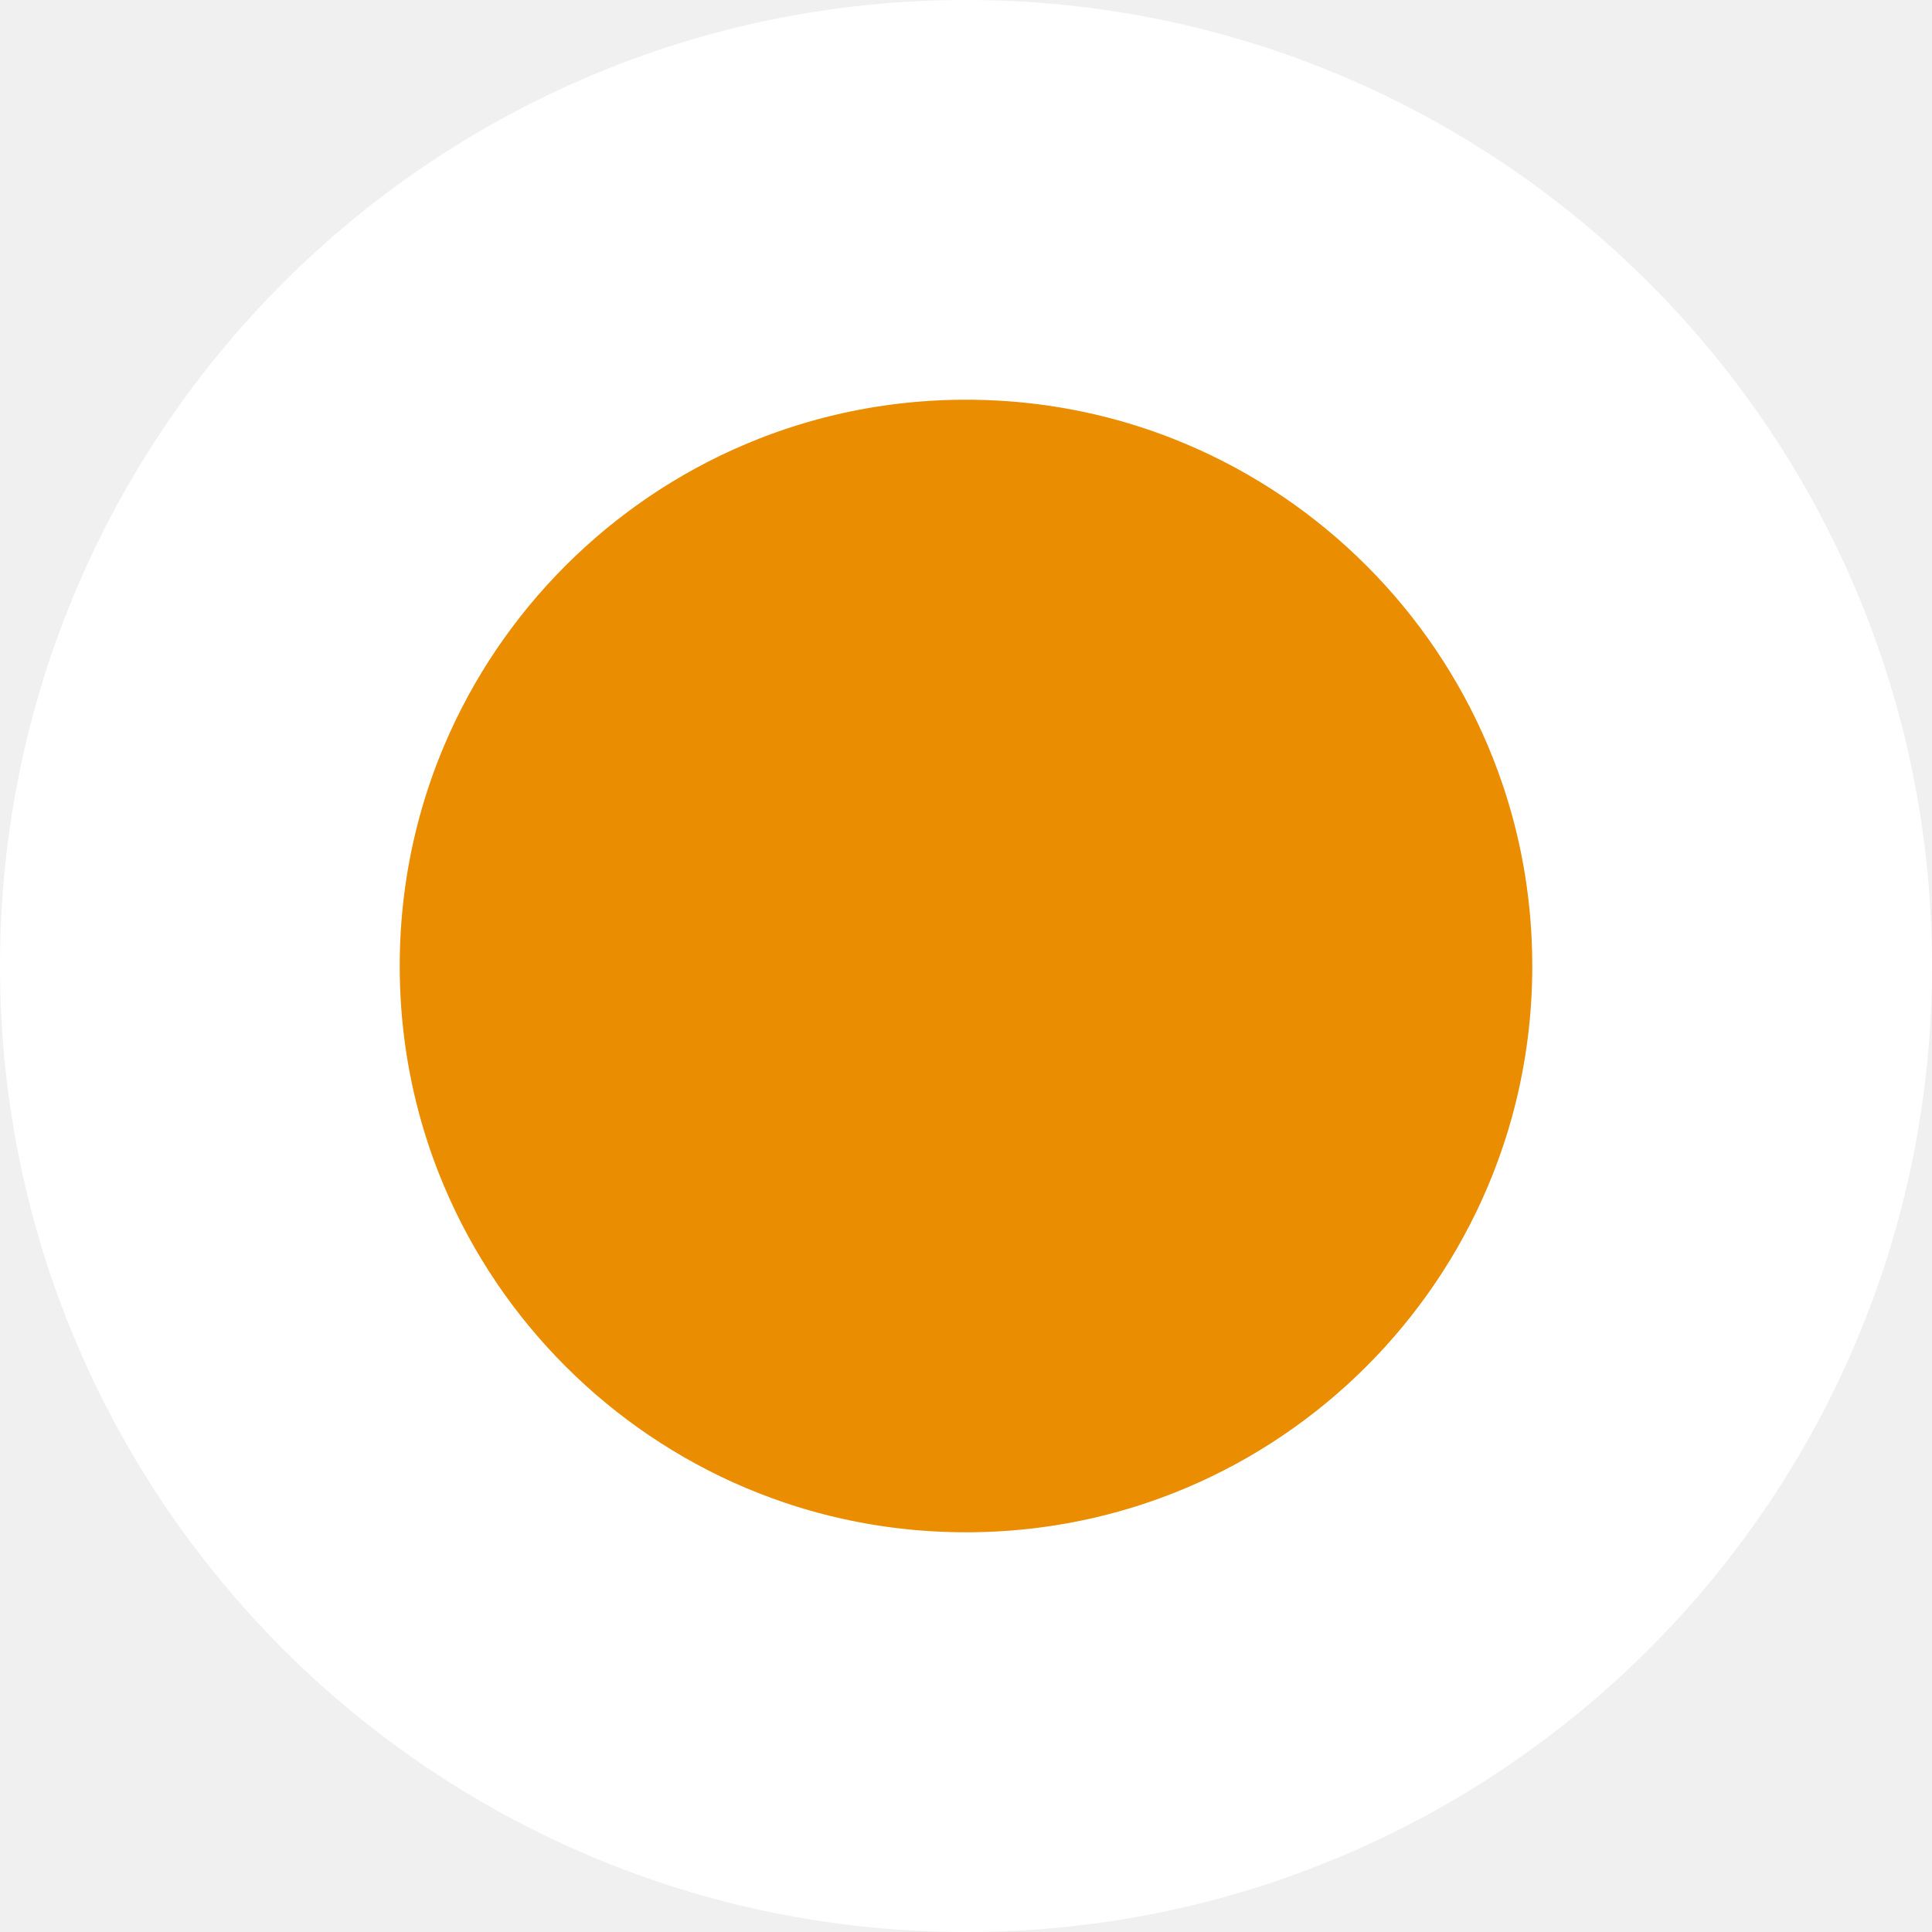
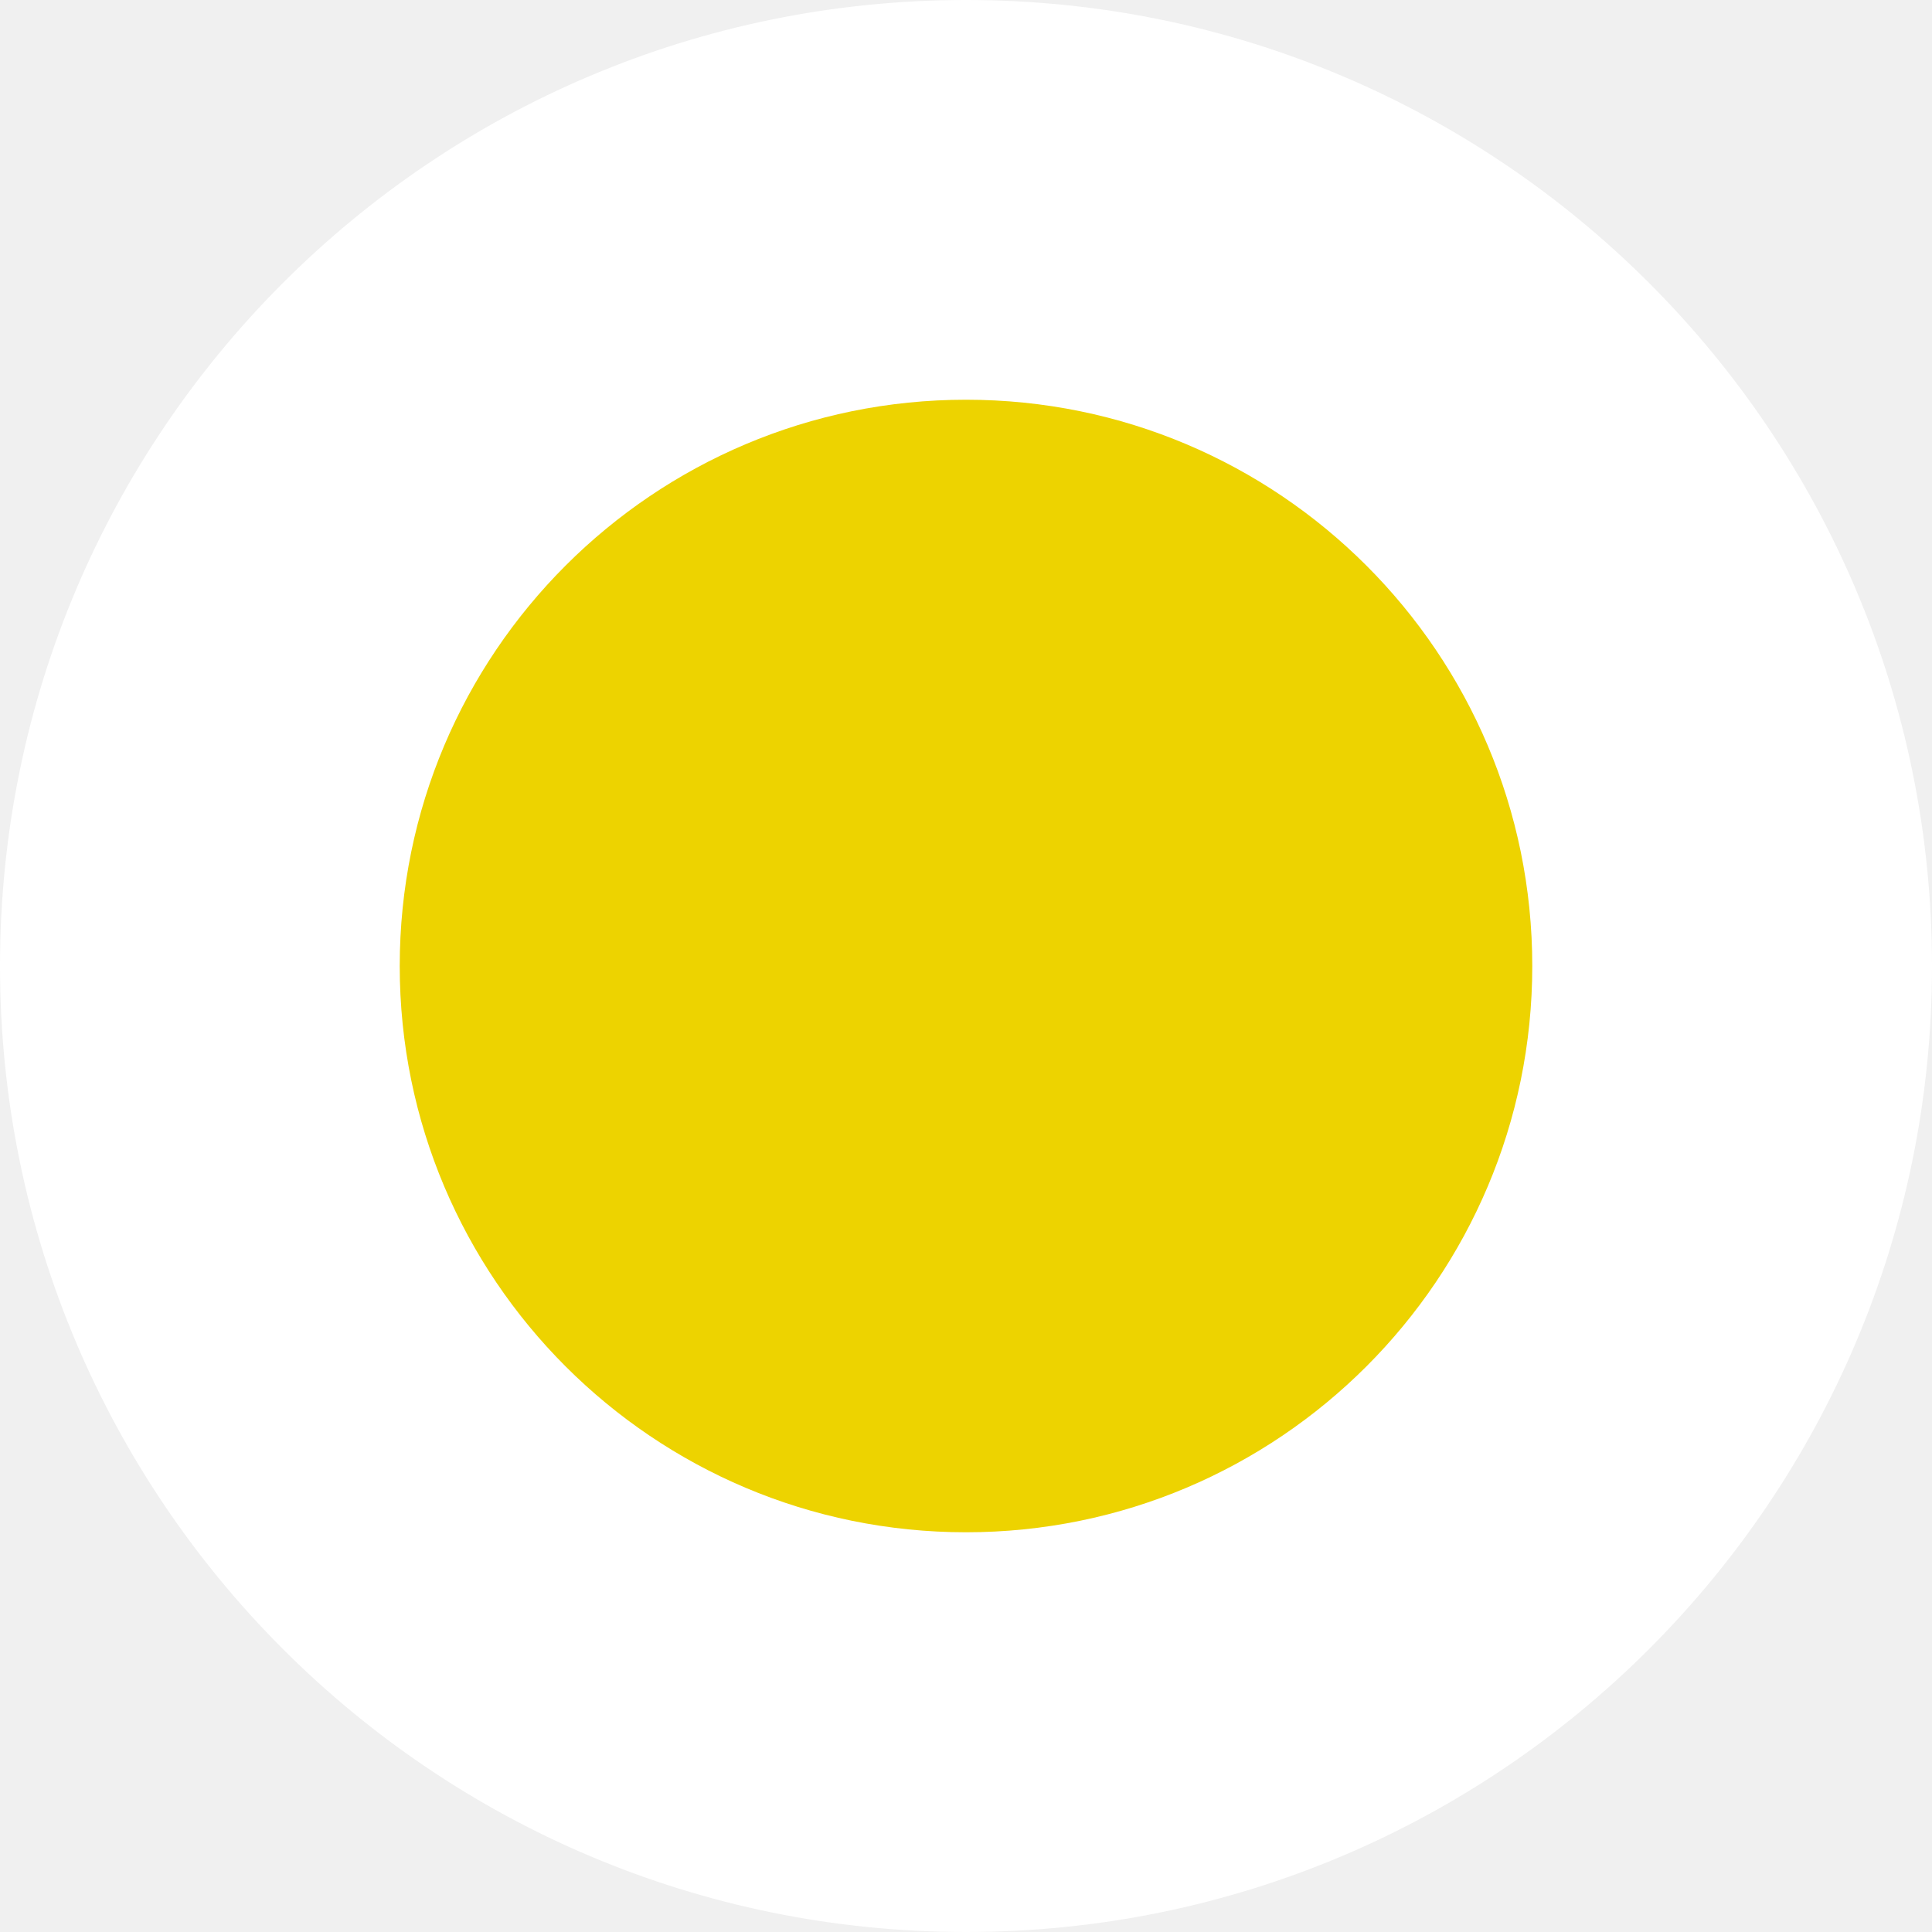
<svg xmlns="http://www.w3.org/2000/svg" width="29" height="29" viewBox="0 0 29 29" fill="none">
-   <path d="M26 14.5C26 20.851 20.851 26 14.5 26C8.149 26 3 20.851 3 14.5C3 8.149 8.149 3 14.5 3C20.851 3 26 8.149 26 14.5Z" fill="#EB8D00" stroke="white" stroke-width="6" />
+   <circle cx="14.5" cy="14.5" r="14.5" fill="white" />
+   <circle cx="14.5" cy="14.5" r="8.5" fill="#EDD300" />
</svg>
